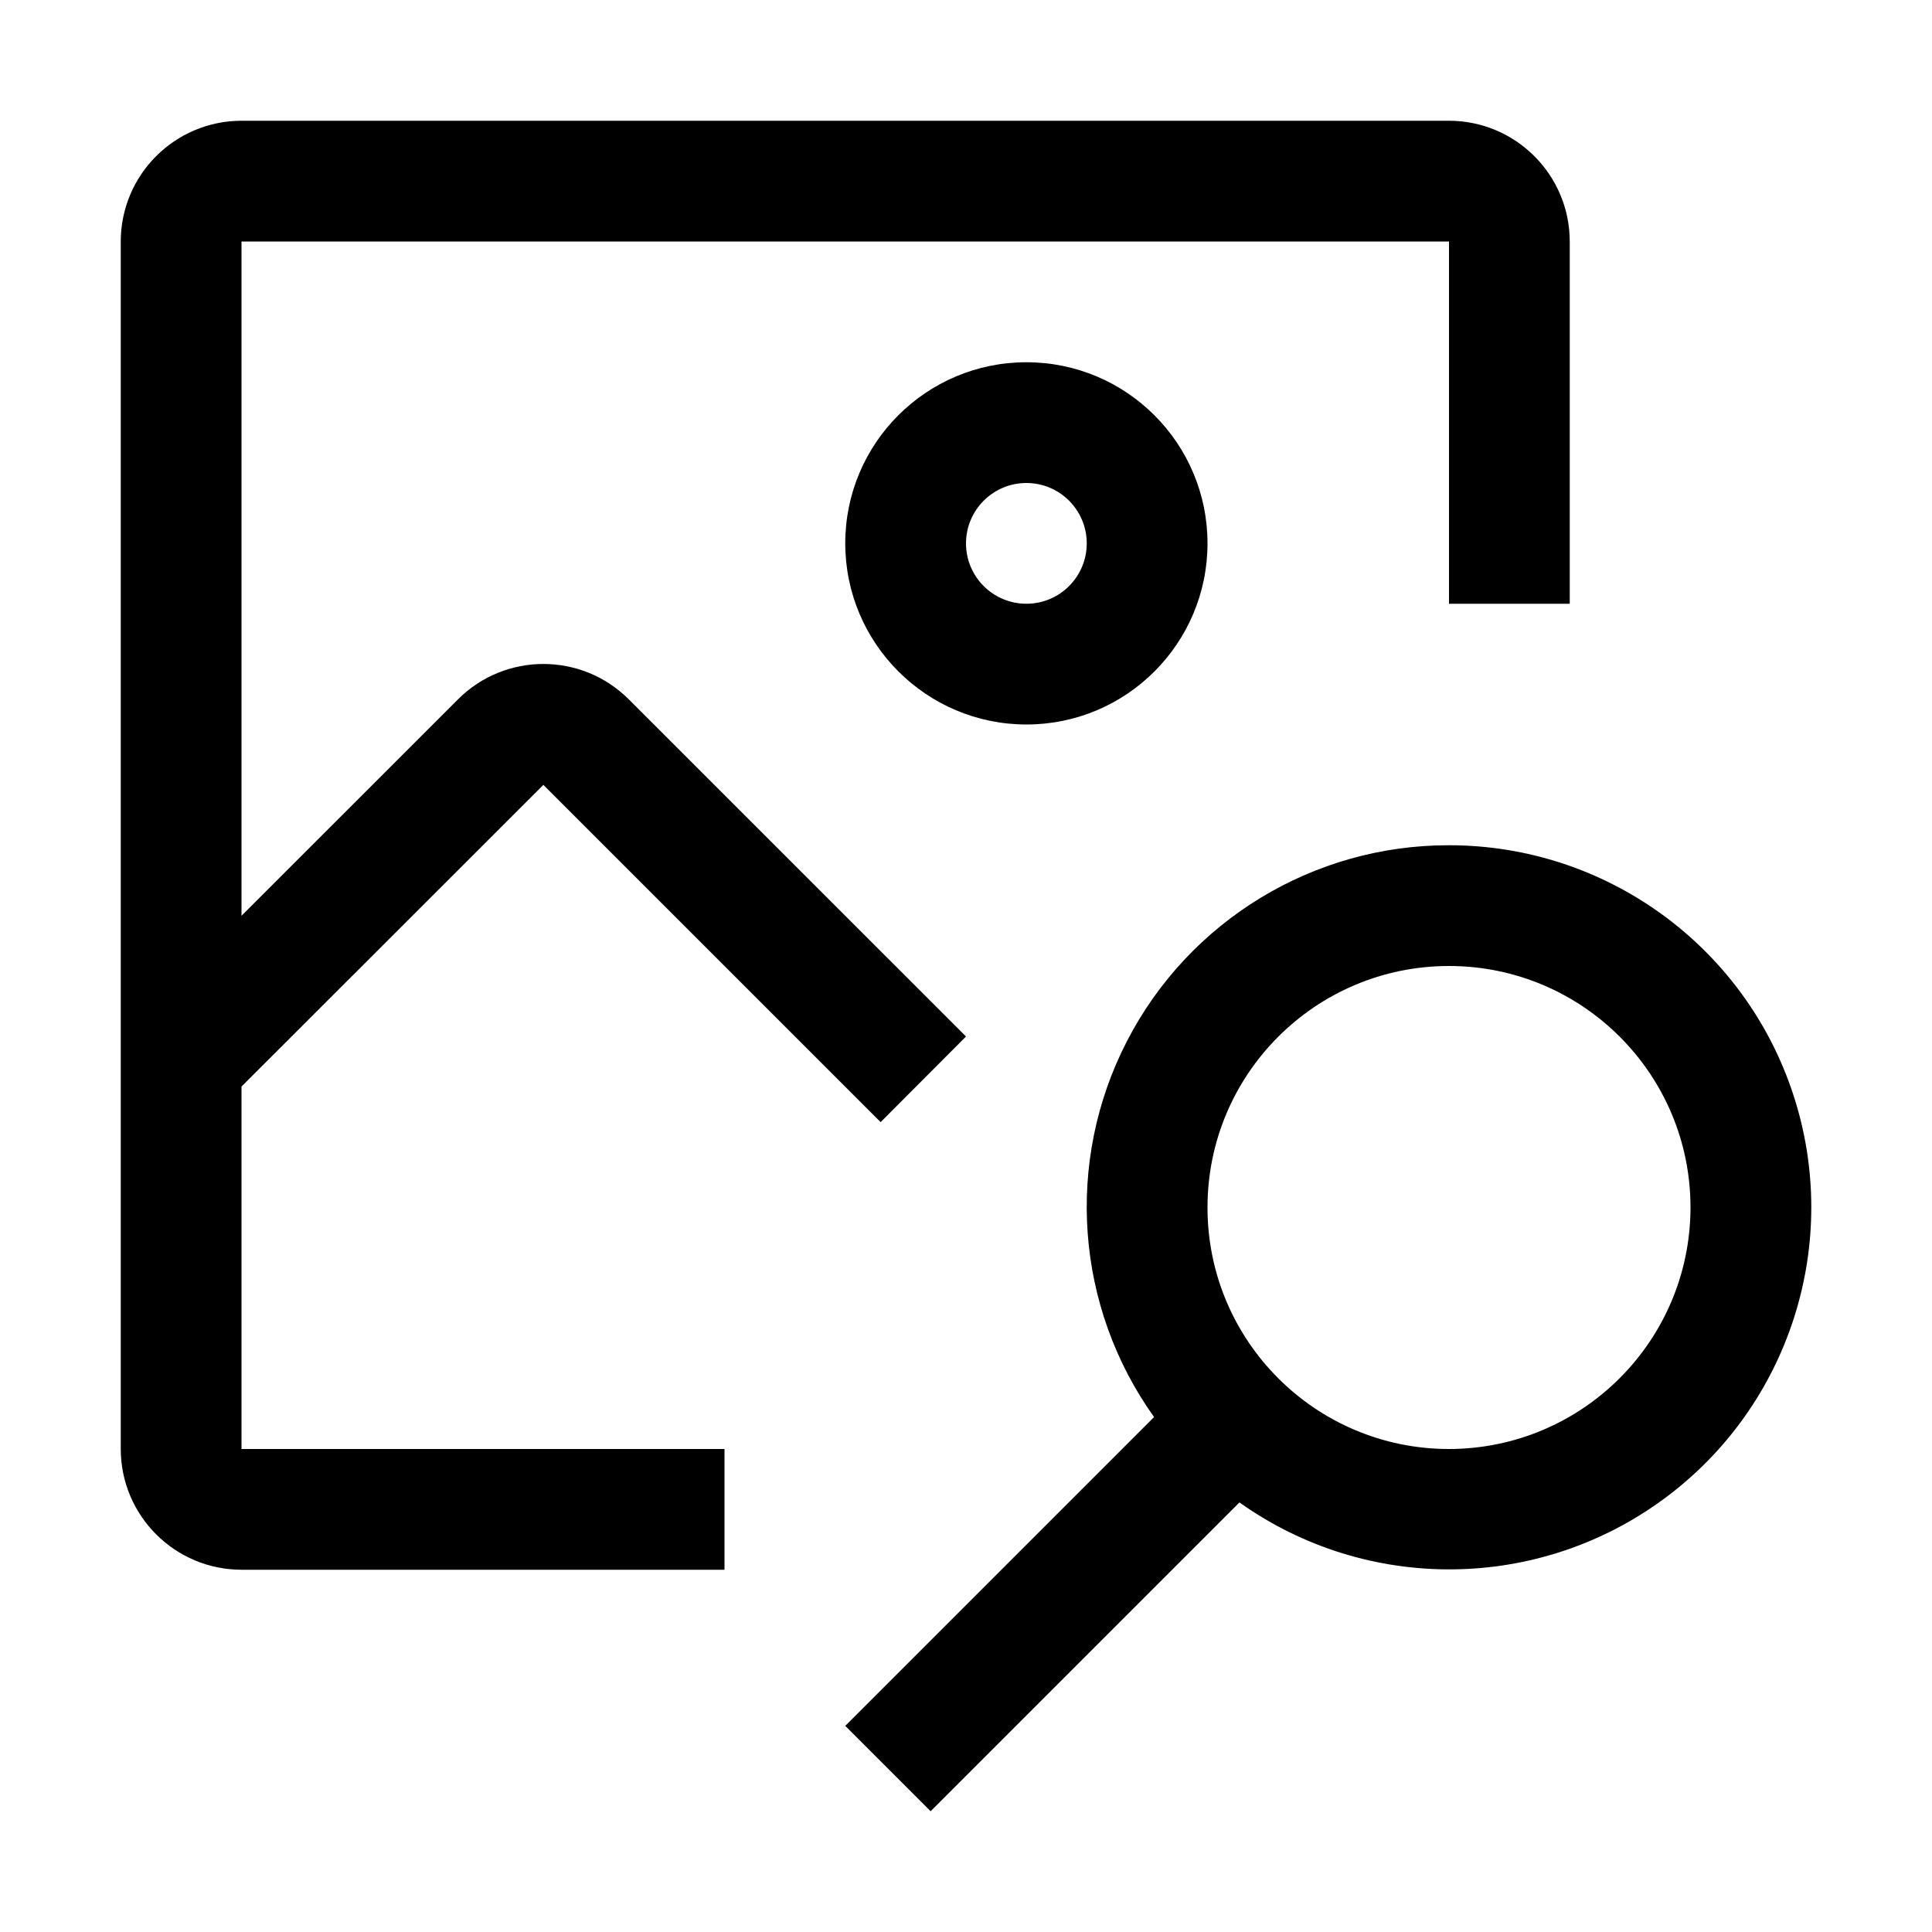
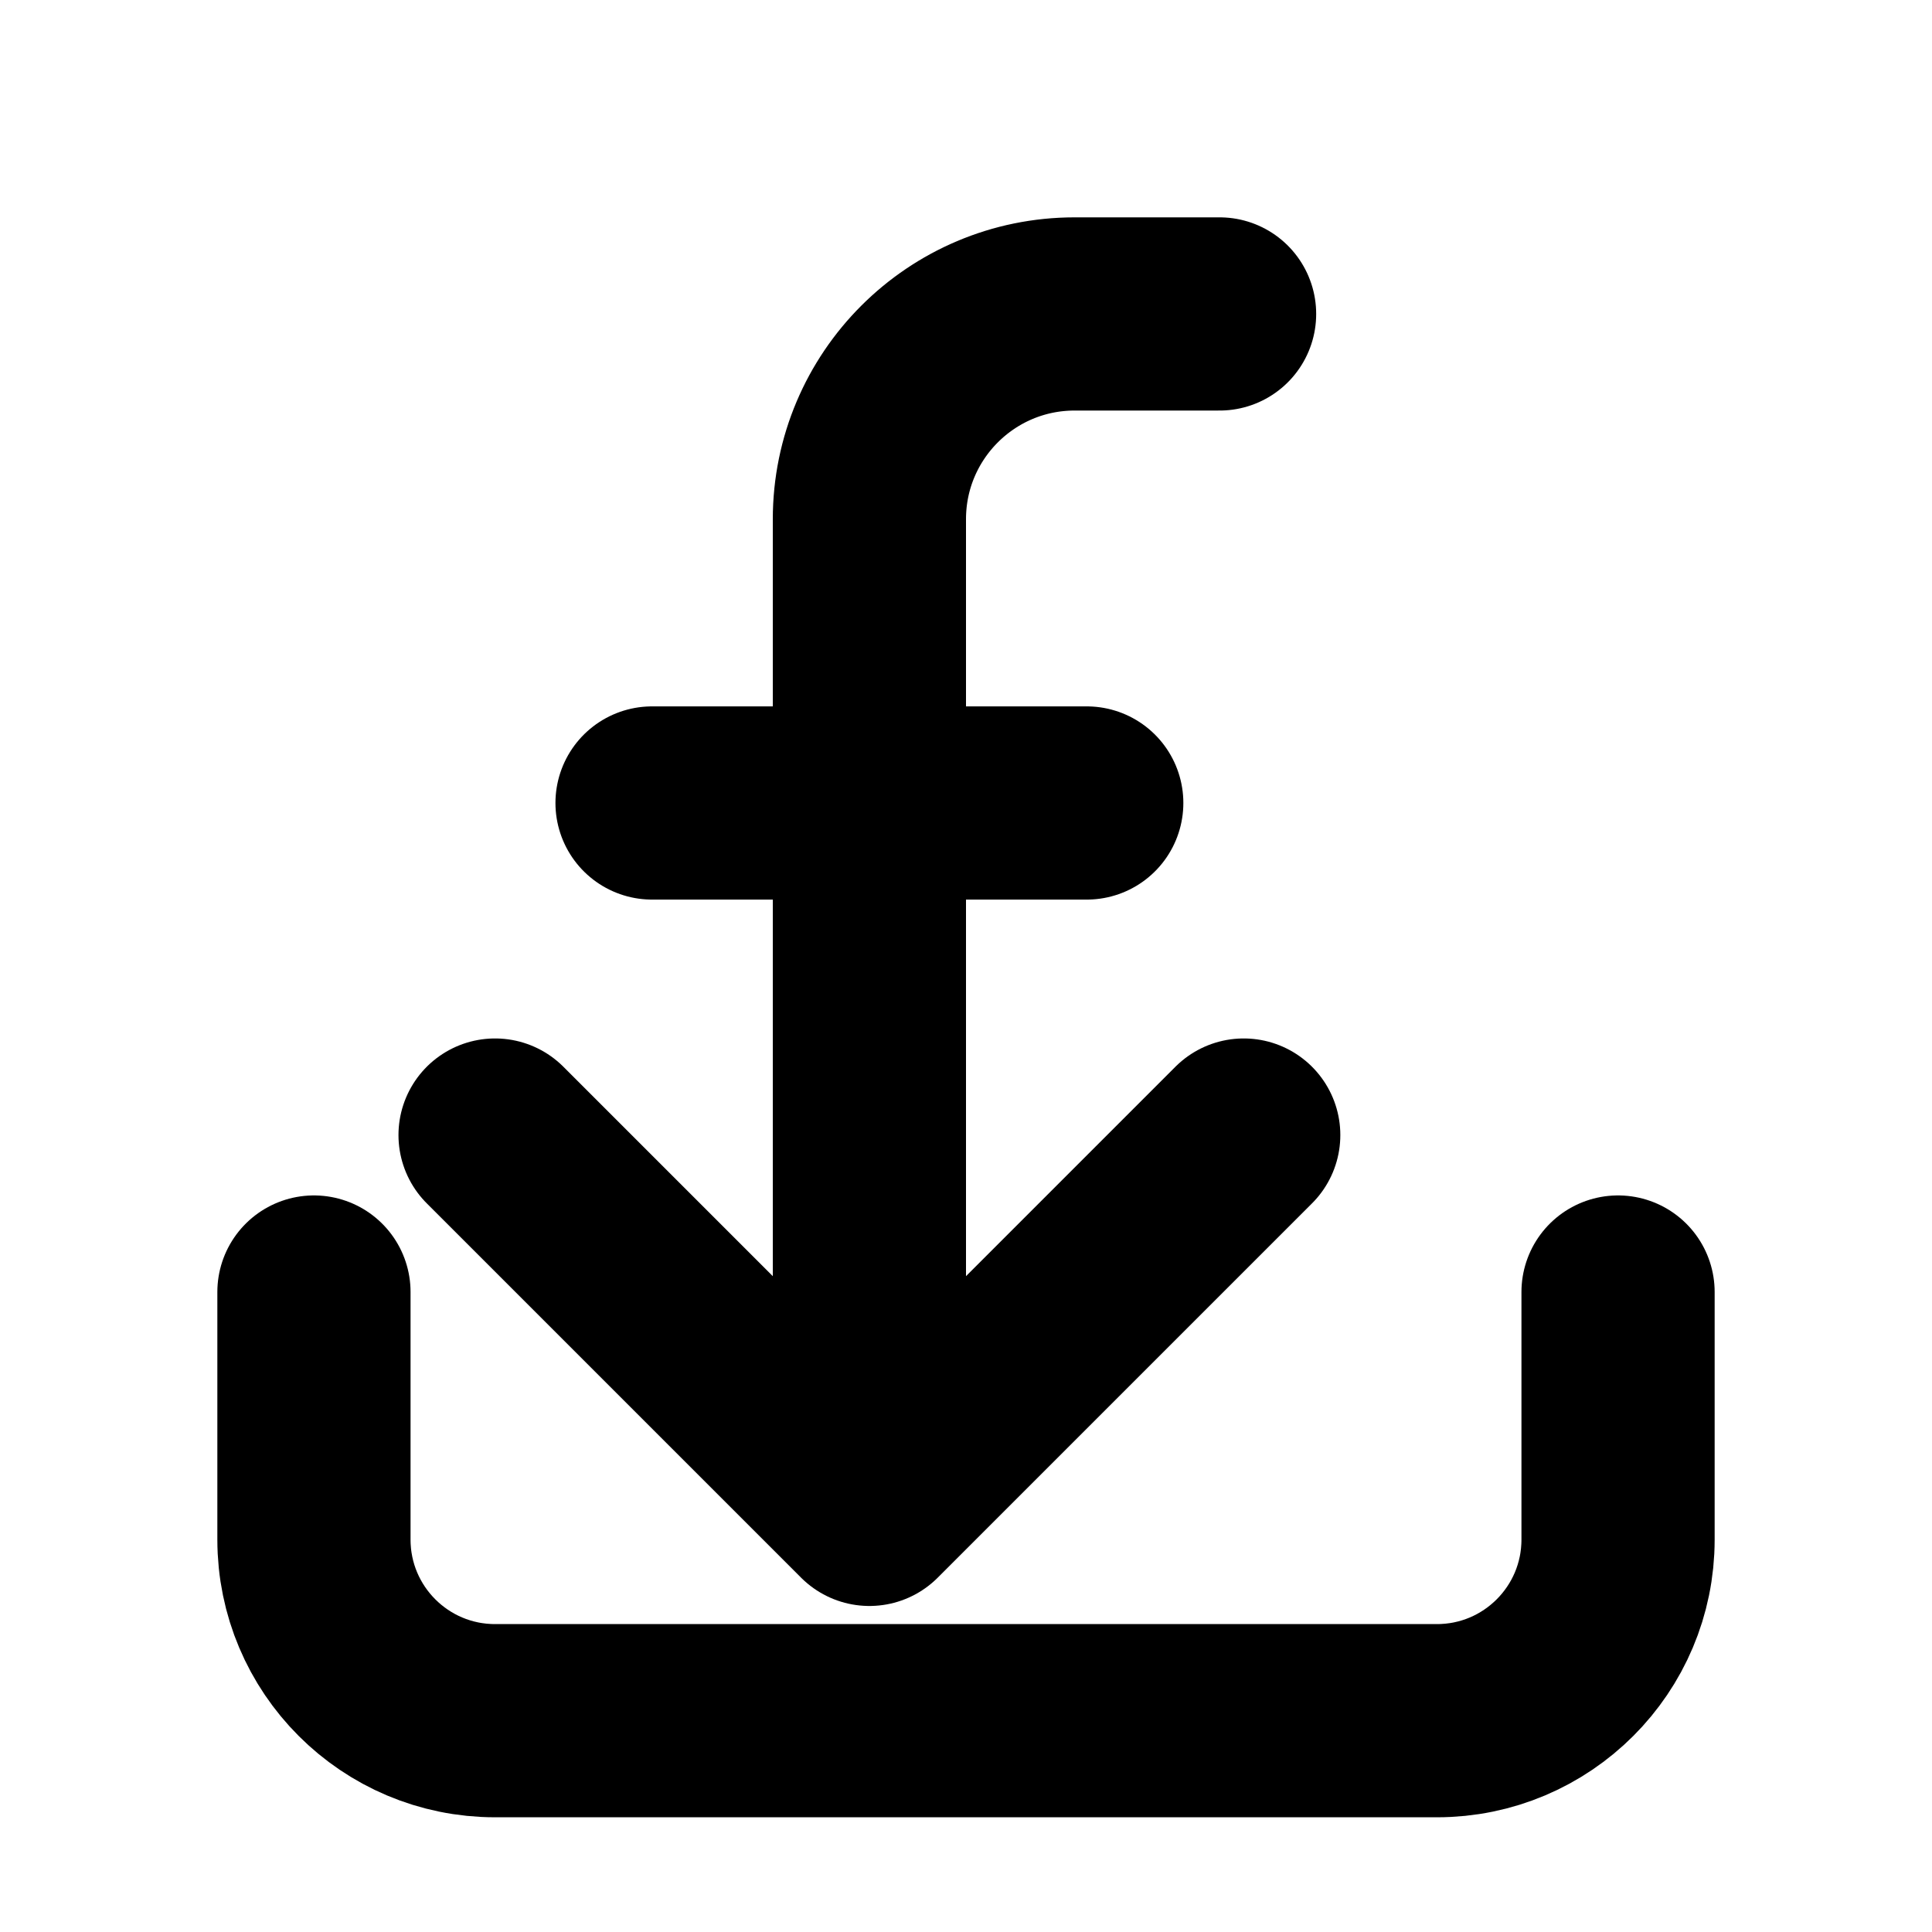
- <svg xmlns="http://www.w3.org/2000/svg" fill="#000000" width="800px" height="800px" viewBox="0 0 32 32" id="icon">
-   <defs>
-     <style>
-       .cls-1 {
-         fill: none;
-       }
-     </style>
-   </defs>
-   <path d="M24,14a5.99,5.99,0,0,0-4.885,9.471L14,28.586,15.414,30l5.115-5.115A5.997,5.997,0,1,0,24,14Zm0,10a4,4,0,1,1,4-4A4.005,4.005,0,0,1,24,24Z" />
-   <path d="M17,12a3,3,0,1,0-3-3A3.003,3.003,0,0,0,17,12Zm0-4a1,1,0,1,1-1,1A1.001,1.001,0,0,1,17,8Z" />
-   <path d="M12,24H4V17.997L9,13l5.586,5.586L16,17.168l-5.586-5.585a2,2,0,0,0-2.828,0L4,15.168V4H24v6h2V4a2.002,2.002,0,0,0-2-2H4A2.002,2.002,0,0,0,2,4V24a2.002,2.002,0,0,0,2,2h8Z" />
-   <rect id="_Transparent_Rectangle_" data-name="&lt;Transparent Rectangle&gt;" class="cls-1" width="32" height="32" />
+ <svg xmlns="http://www.w3.org/2000/svg" id="frixty-tray-f-arrow" viewBox="0 0 32 32" fill="none" stroke="currentColor" stroke-width="3.2" stroke-linecap="round" stroke-linejoin="round" aria-hidden="true">
+   <path data-part="f-arrow" d="M20.2 5.2h-2.4a3.4 3.4 0 0 0-3.4 3.4v13.8M10.8 13.3h7.2M8.2 18.8l6.2 6.2 6.2-6.2" />
+   <path data-part="tray" d="M5.2 21.4v4.1a3 3 0 0 0 3 3h15.6a3 3 0 0 0 3-3v-4.1" />
</svg>
